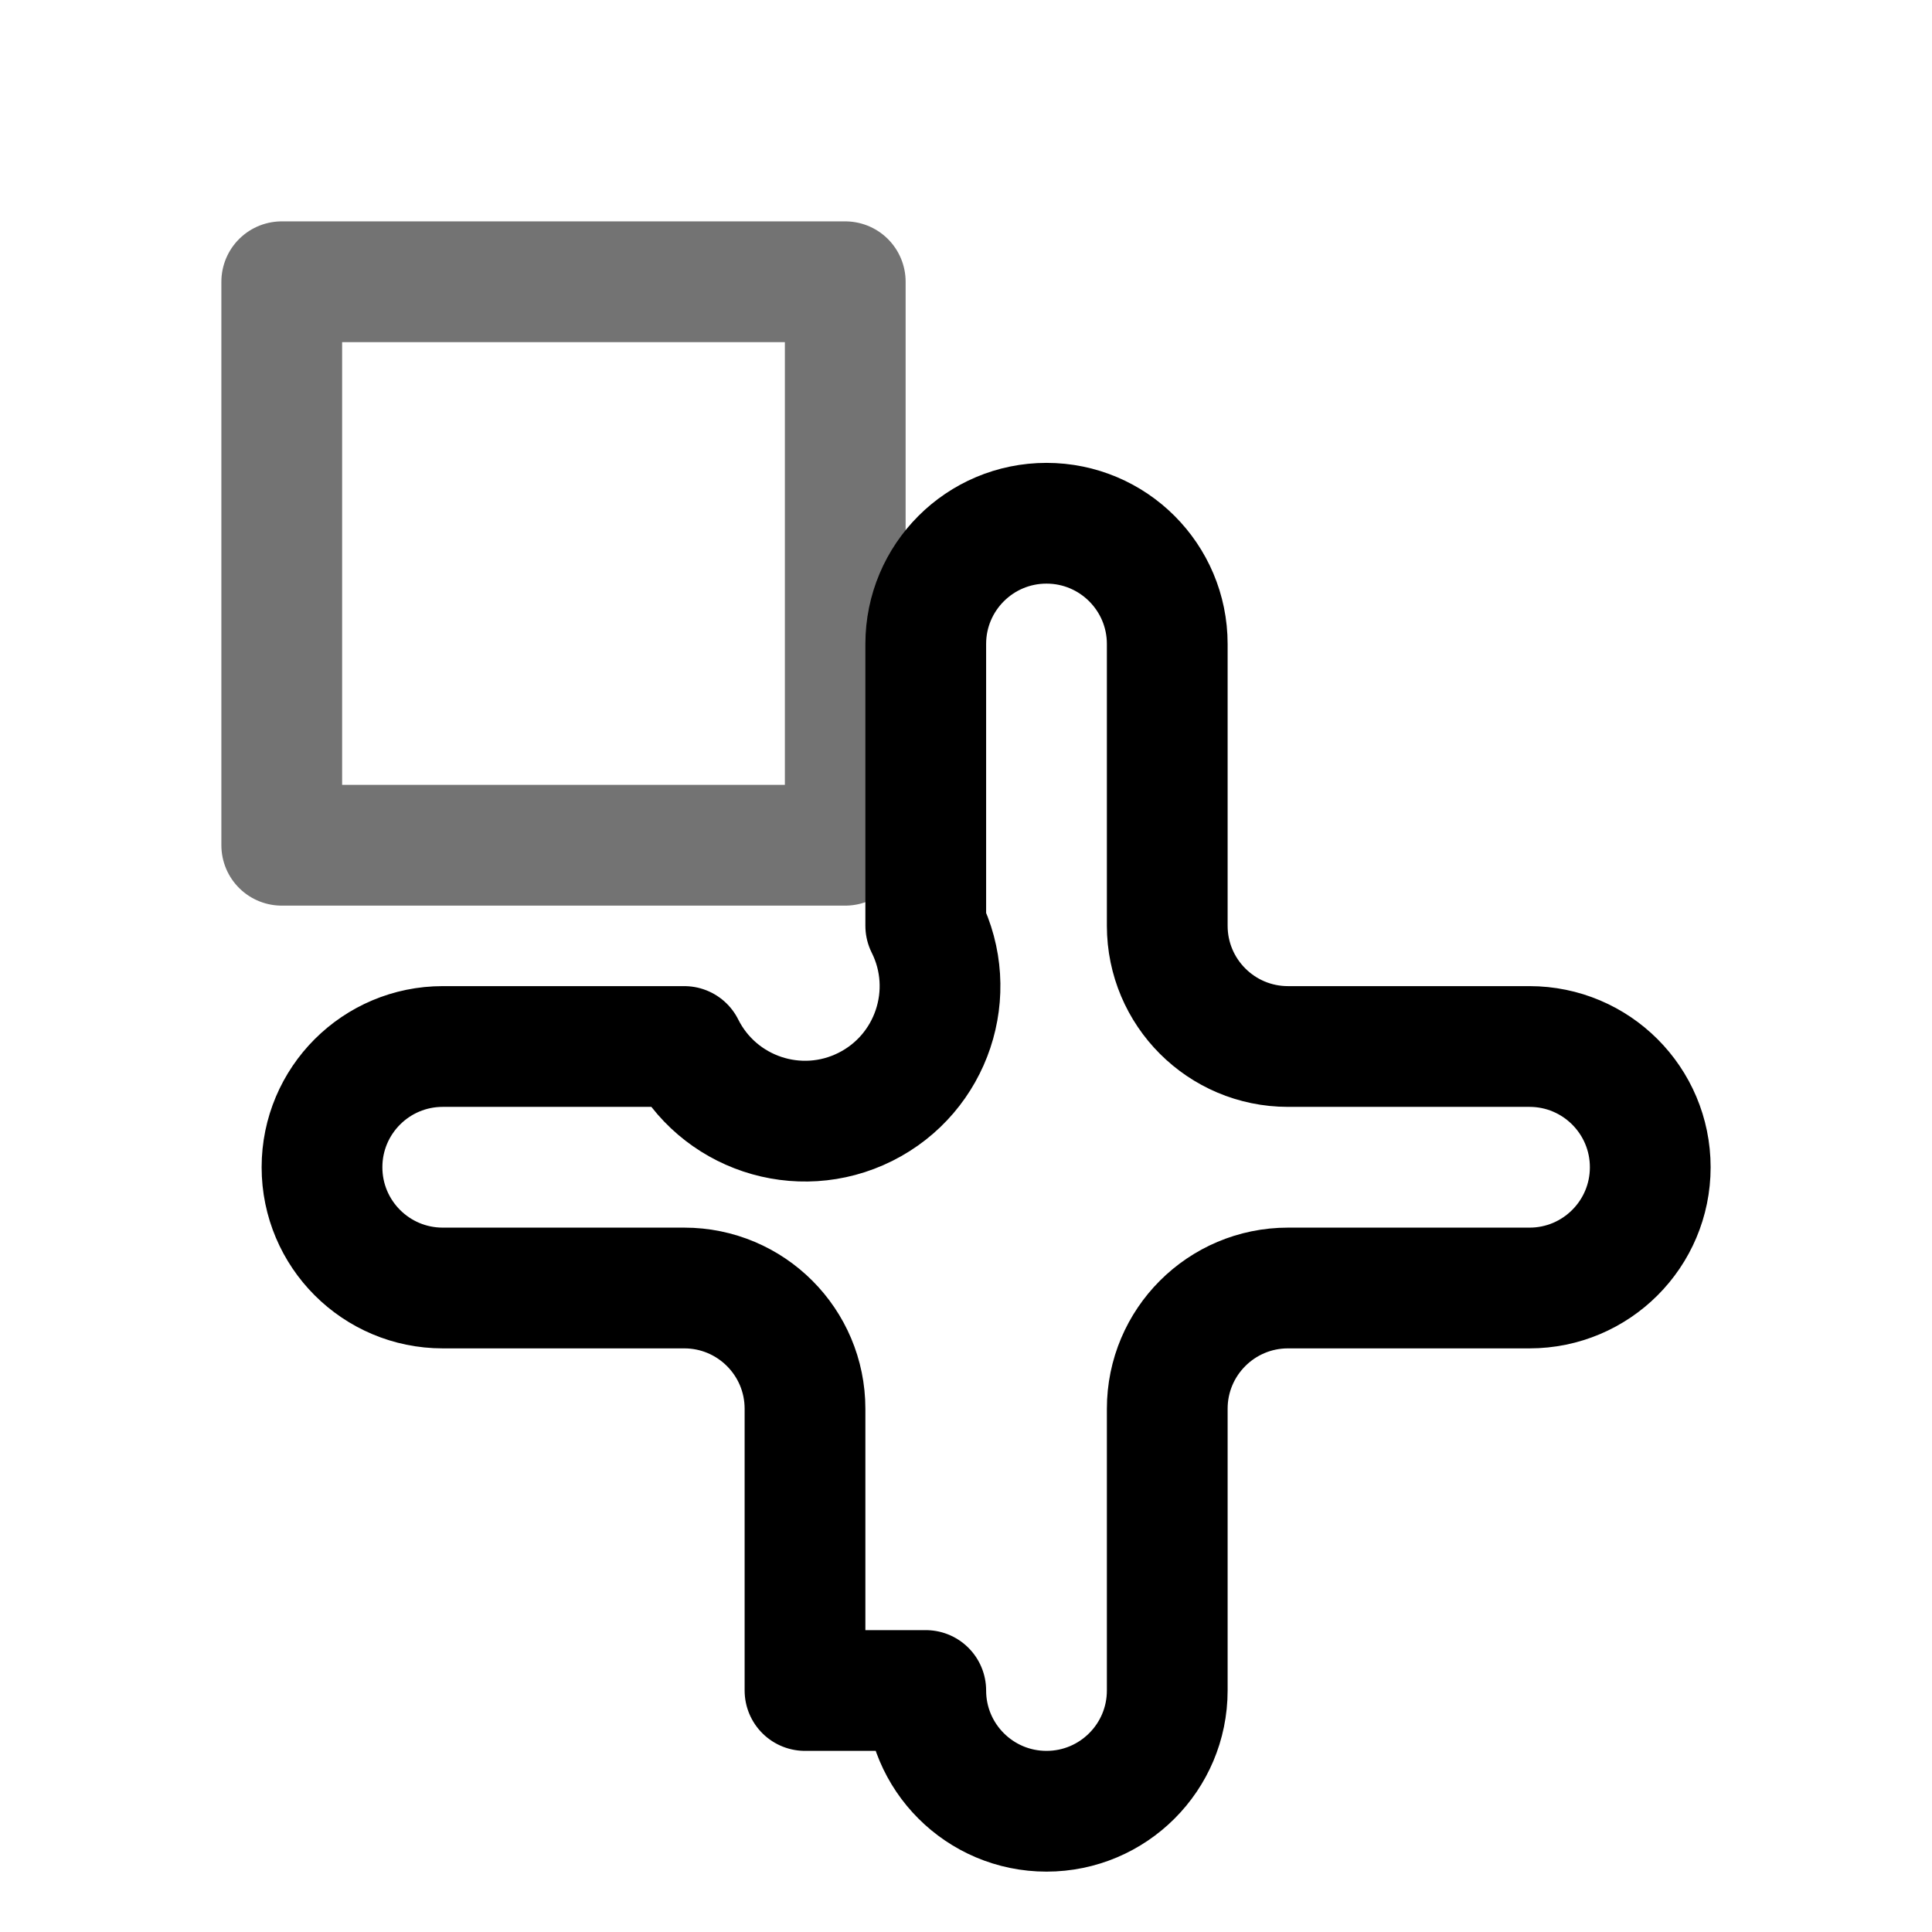
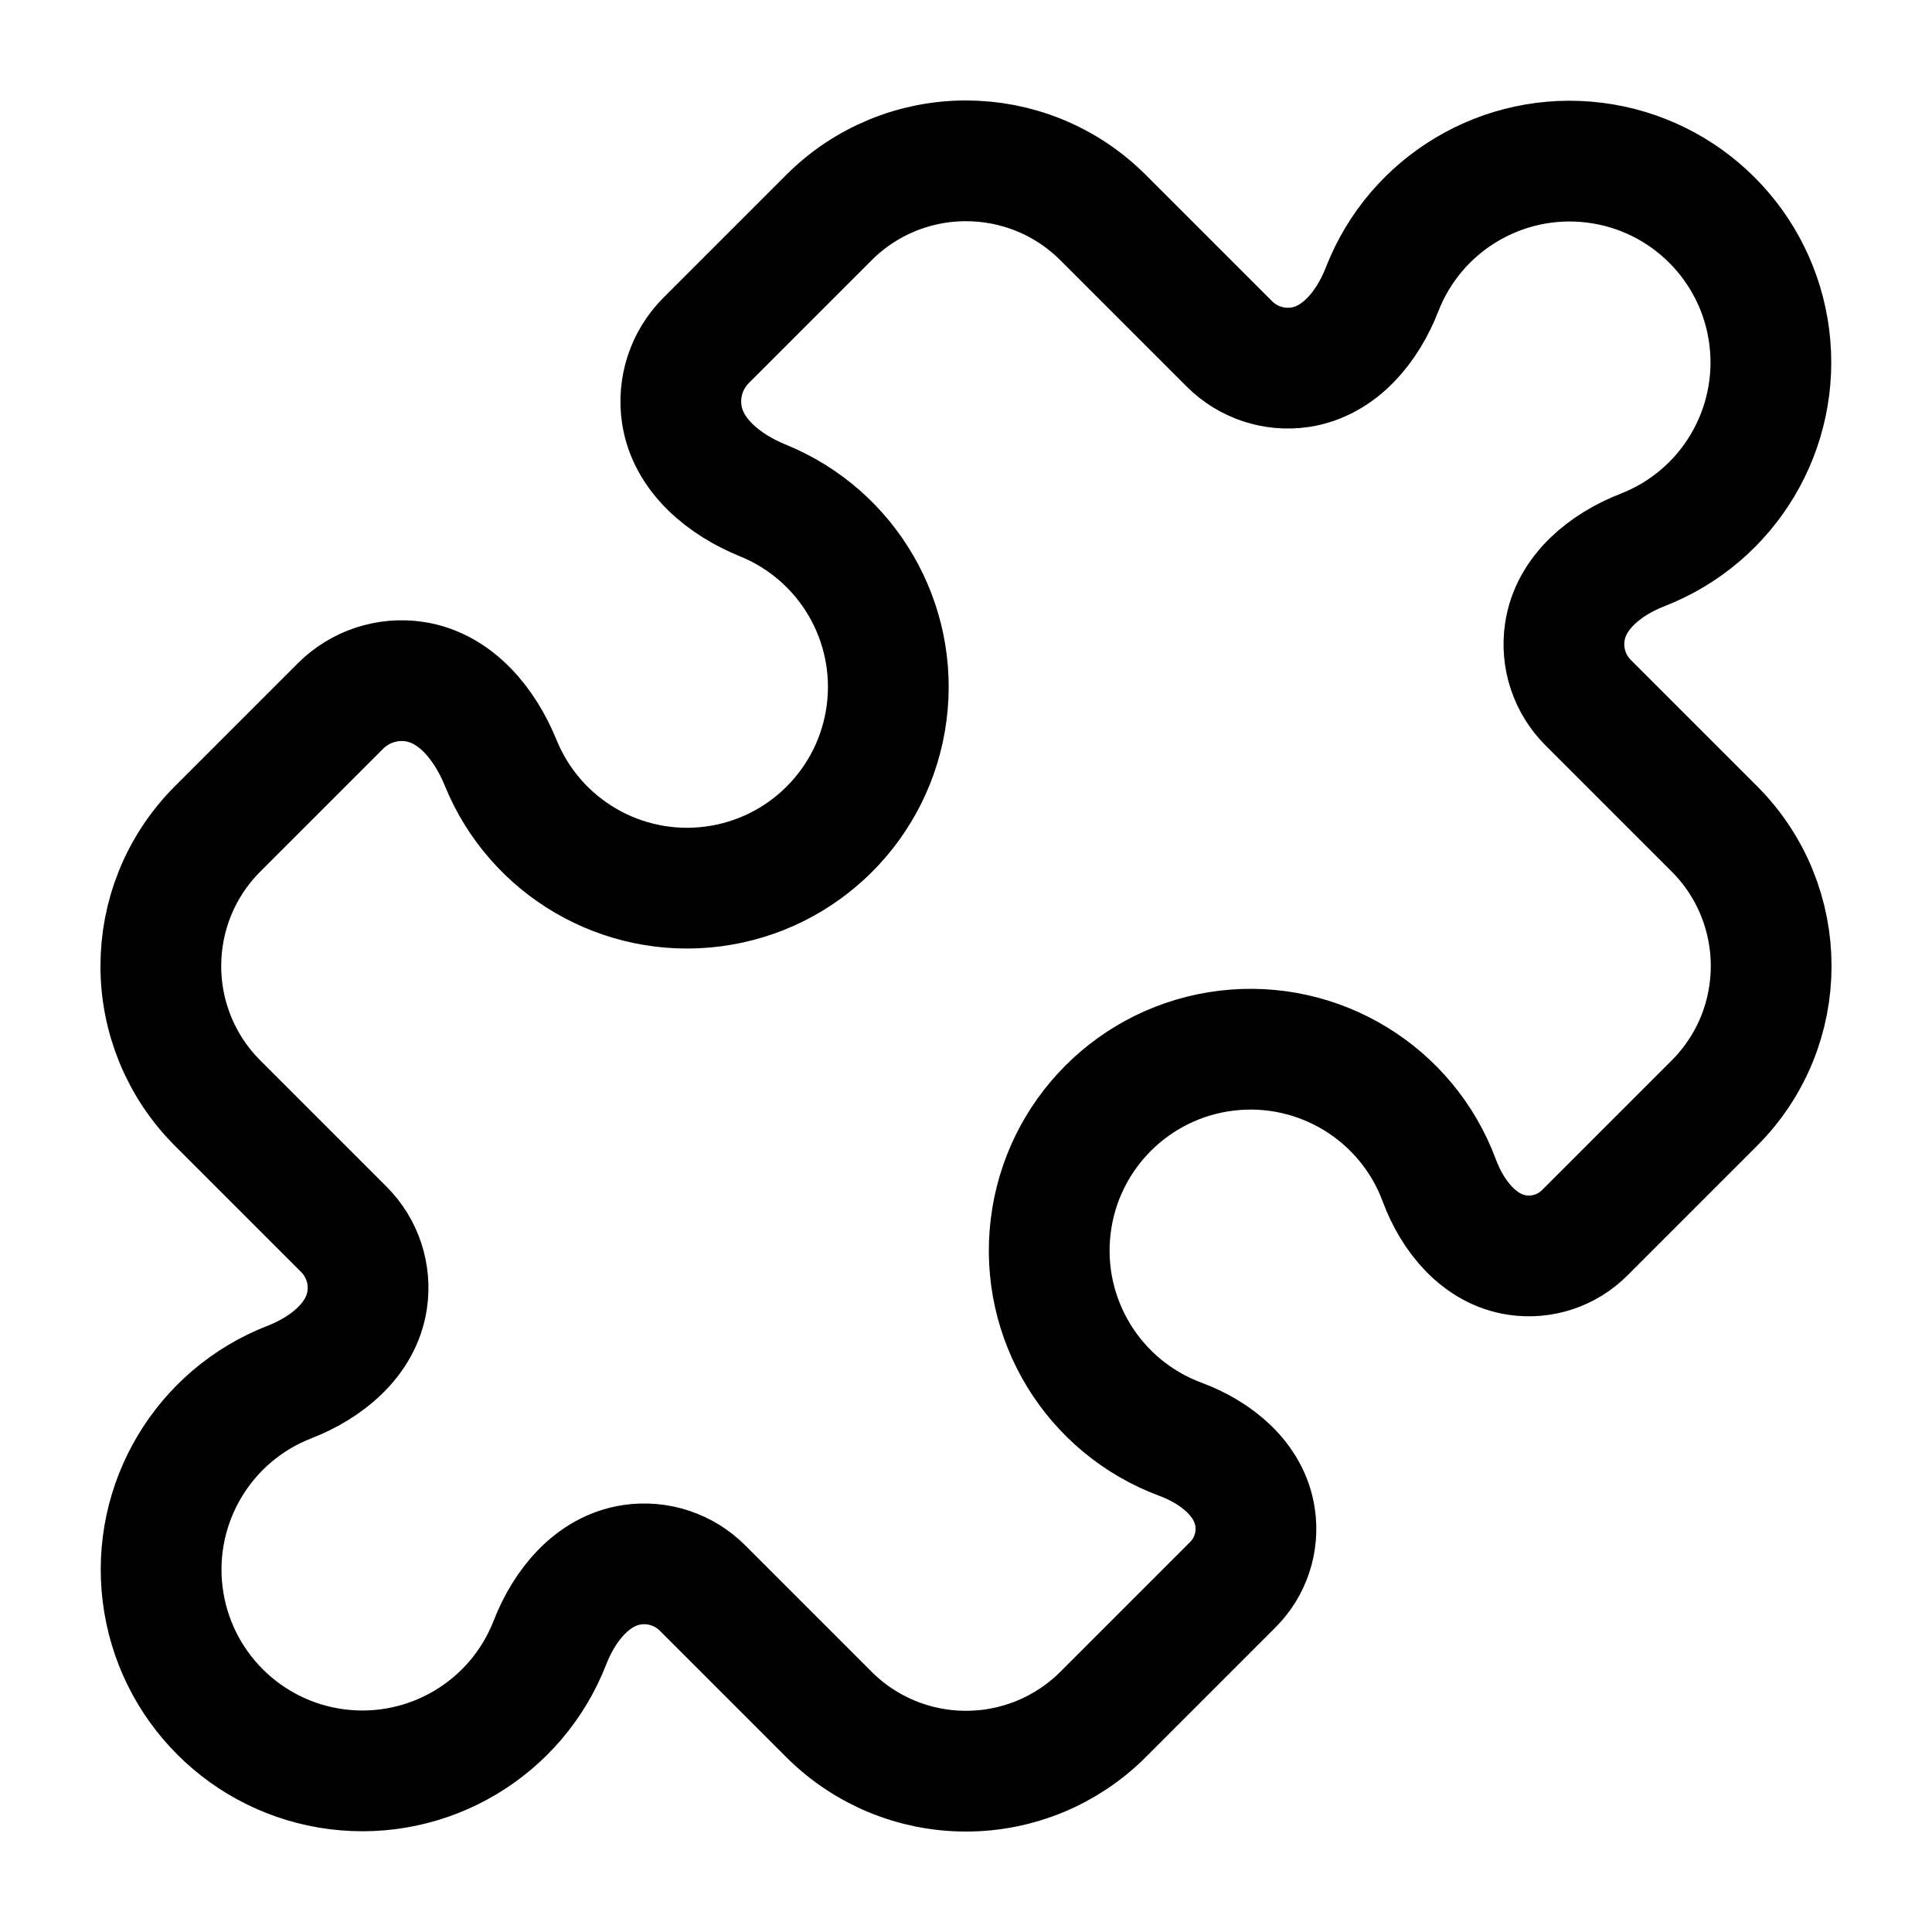
<svg xmlns="http://www.w3.org/2000/svg" viewBox="0 0 24 24" fill="none" stroke="currentColor" stroke-width="1.5" stroke-linecap="round" stroke-linejoin="round">
-   <path d="M11.5 21a1.5 1.5 0 0 0 3 0v-3.5a1.5 1.5 0 0 1 1.5-1.5h3a1.5 1.5 0 0 0 0-3h-3a1.5 1.5 0 0 1-1.5-1.5V8a1.5 1.5 0 0 0-3 0v3.5A1.5 1.5 0 0 1 8.5 13h-3a1.5 1.5 0 0 0 0 3h3a1.5 1.5 0 0 1 1.5 1.5V21z" />
-   <path d="M3.5 3.5h7v7h-7z" opacity="0.55" />
+   <path d="M19.439 7.85c-.049.322.059.648.289.878l1.568 1.568c.47.47.706 1.087.706 1.704s-.235 1.233-.706 1.704l-1.611 1.611a.98.98 0 0 1-.837.276c-.47-.07-.802-.48-.968-.925a2.501 2.501 0 1 0-3.214 3.214c.446.166.855.497.925.968a.979.979 0 0 1-.276.837l-1.61 1.61a2.404 2.404 0 0 1-1.705.707 2.402 2.402 0 0 1-1.704-.706l-1.568-1.568a1.026 1.026 0 0 0-.877-.29c-.493.074-.84.504-1.02.968a2.5 2.5 0 1 1-3.237-3.237c.464-.18.894-.527.967-1.02a1.026 1.026 0 0 0-.289-.877l-1.568-1.568A2.402 2.402 0 0 1 1.998 12c0-.617.236-1.234.706-1.704L4.23 8.77c.24-.24.581-.353.917-.303.515.077.877.528 1.073 1.01a2.5 2.5 0 1 0 3.259-3.259c-.482-.196-.933-.558-1.01-1.073-.05-.336.062-.676.303-.917l1.525-1.525A2.402 2.402 0 0 1 12 1.998c.617 0 1.234.236 1.704.706l1.568 1.568c.23.23.556.338.877.29.493-.074.84-.504 1.02-.968a2.5 2.5 0 1 1 3.237 3.237c-.464.18-.894.527-.967 1.02z" />
</svg>
